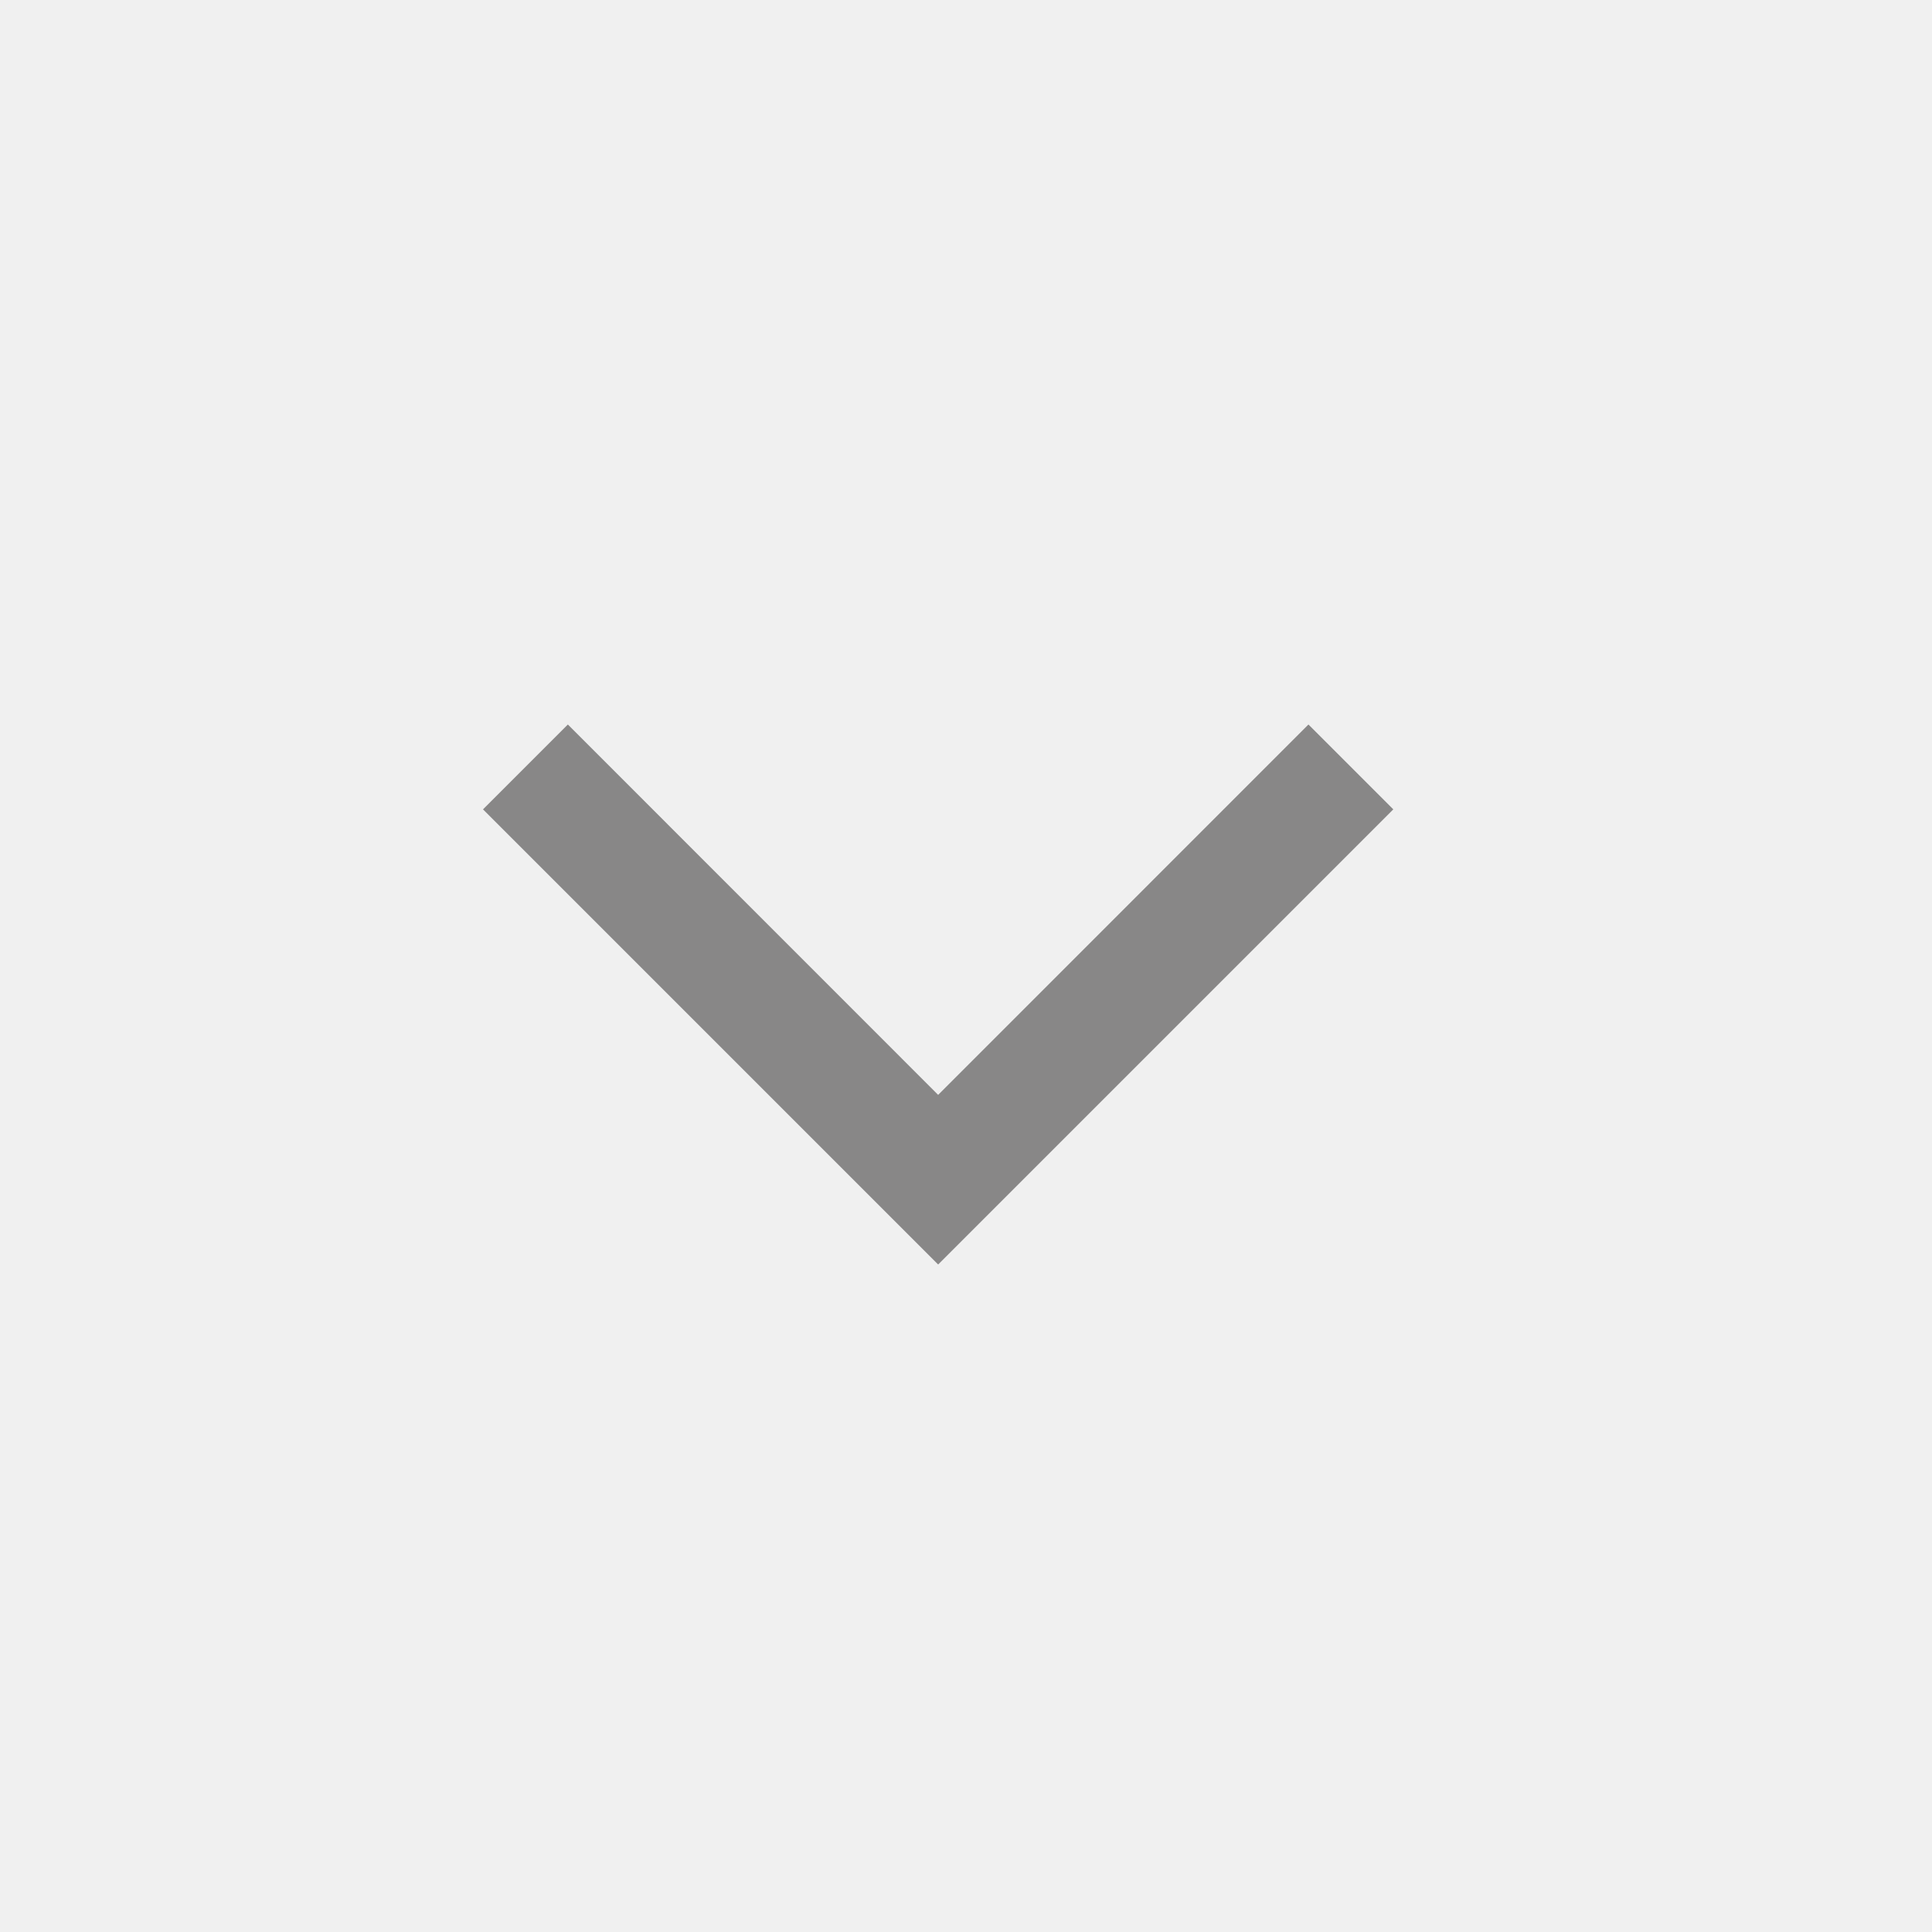
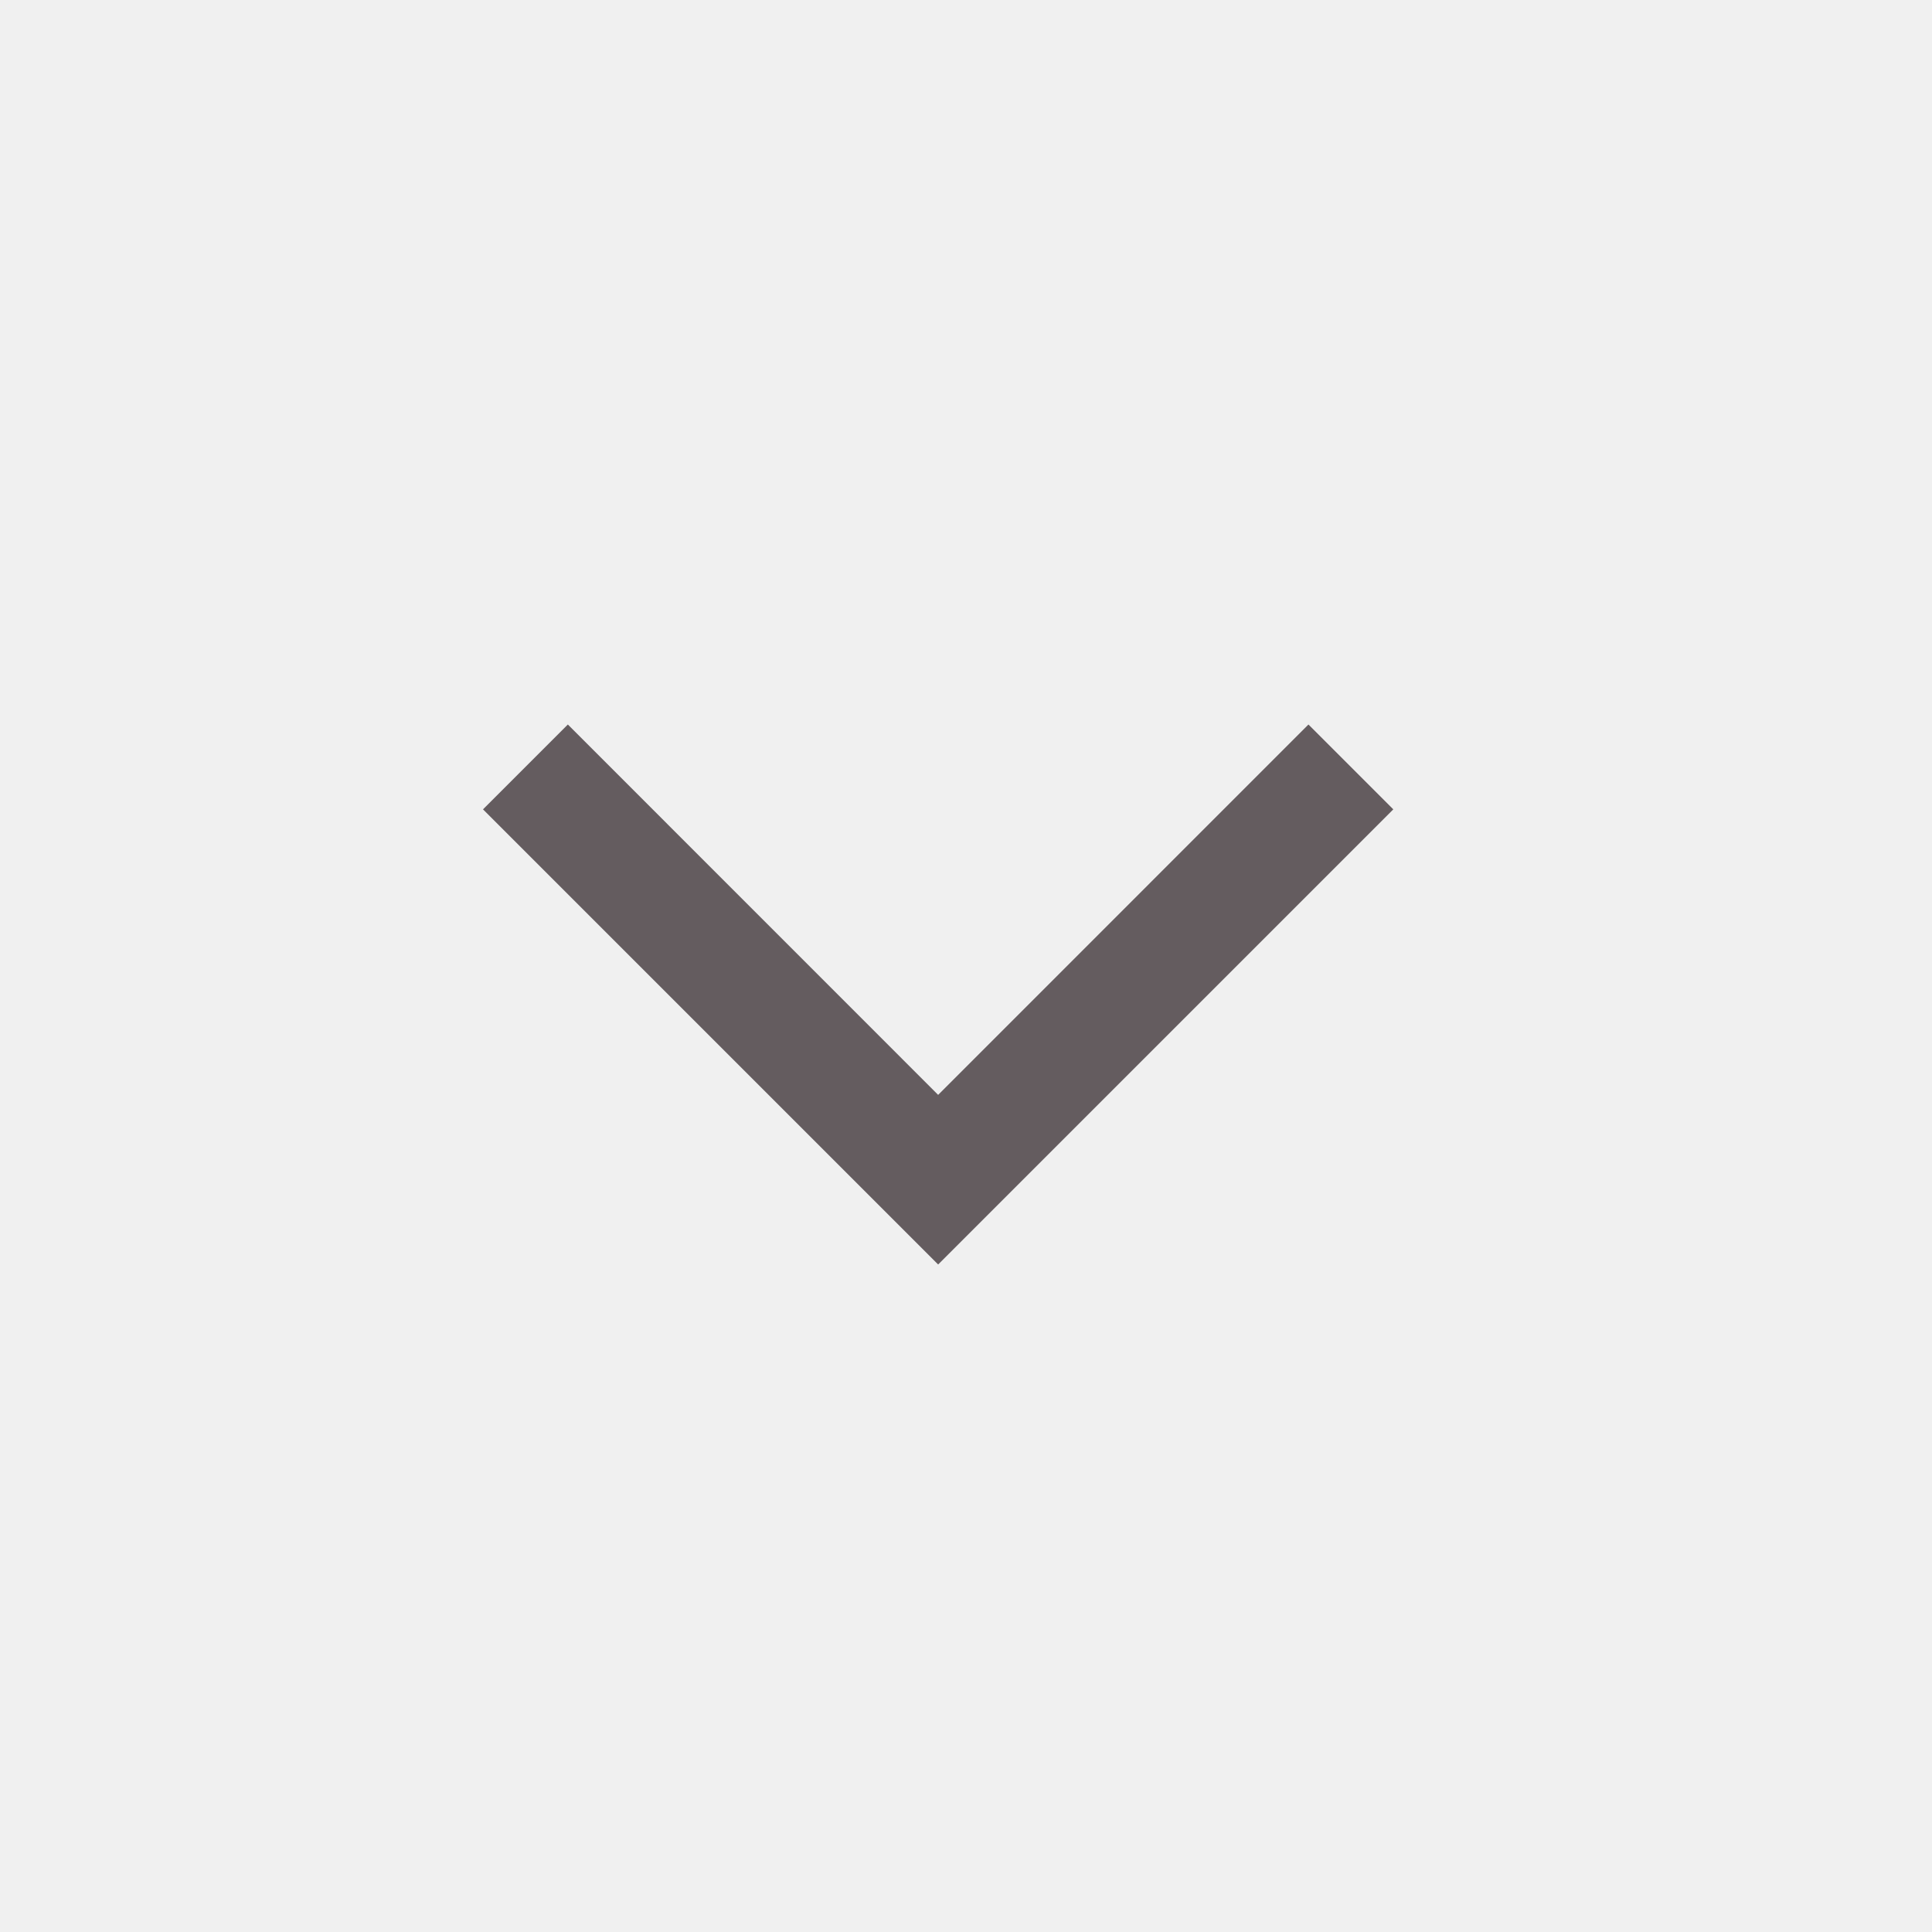
<svg xmlns="http://www.w3.org/2000/svg" width="24" height="24" viewBox="0 0 24 24" fill="none">
-   <g clip-path="url(#clip0_4285_19121)">
-     <path d="M11.654 15.708L6 10.054L7.054 9L11.654 13.601L16.254 9L17.308 10.054L11.654 15.708Z" fill="#888787" />
-   </g>
-   <defs>
-     <clipPath id="clip0_4285_19121">
-       <rect width="24" height="24" fill="white" />
-     </clipPath>
-   </defs>
+   <path d="M11.654 15.708L6 10.054L7.054 9L11.654 13.601L16.254 9L17.308 10.054L11.654 15.708Z" fill="#645C5F" />
</svg>
